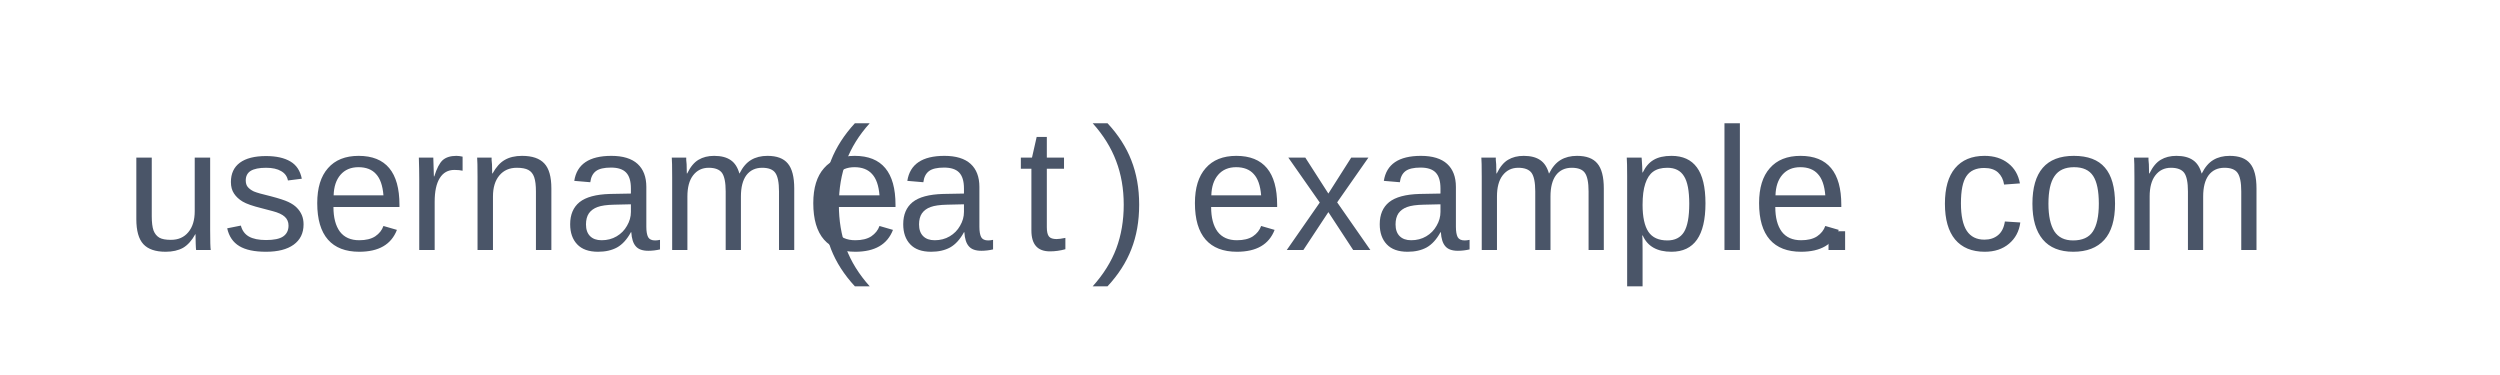
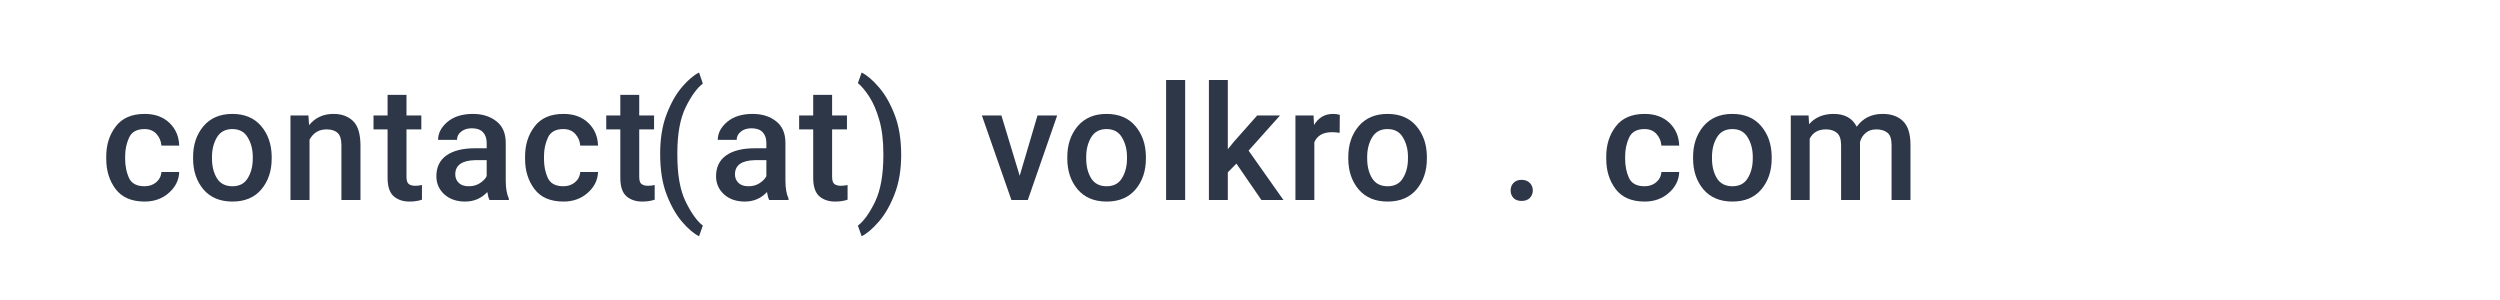
- <svg xmlns="http://www.w3.org/2000/svg" viewBox="0 0 200 30">
+ <svg xmlns="http://www.w3.org/2000/svg" viewBox="0 0 250 30">
  <style>
    .email-part {
-       font-family: Arial, sans-serif;
-       font-size: 14px;
-       fill: #4a5568;
-     }
-     .spacing {
-       font-family: Arial, sans-serif;
-       font-size: 14px;
-       fill: #4a5568;
-       letter-spacing: 2px;
+       font-family: -apple-system, BlinkMacSystemFont, 'Segoe UI', Roboto, sans-serif;
+       font-size: 16px;
+       fill: #2d3748;
+       font-weight: 500;
+       letter-spacing: 0.3px;
    }
  </style>
-   <text x="10" y="20" class="email-part">username</text>
-   <text x="65" y="20" class="spacing">(at)</text>
-   <text x="95" y="20" class="email-part">example</text>
-   <text x="145" y="20" class="spacing">.</text>
-   <text x="155" y="20" class="email-part">com</text>
+   <text x="10" y="20" class="email-part">contact</text>
+   <text x="65" y="20" class="email-part">(at)</text>
+   <text x="98" y="20" class="email-part">volkro</text>
+   <text x="150" y="20" class="email-part">.</text>
+   <text x="160" y="20" class="email-part">com</text>
</svg>
